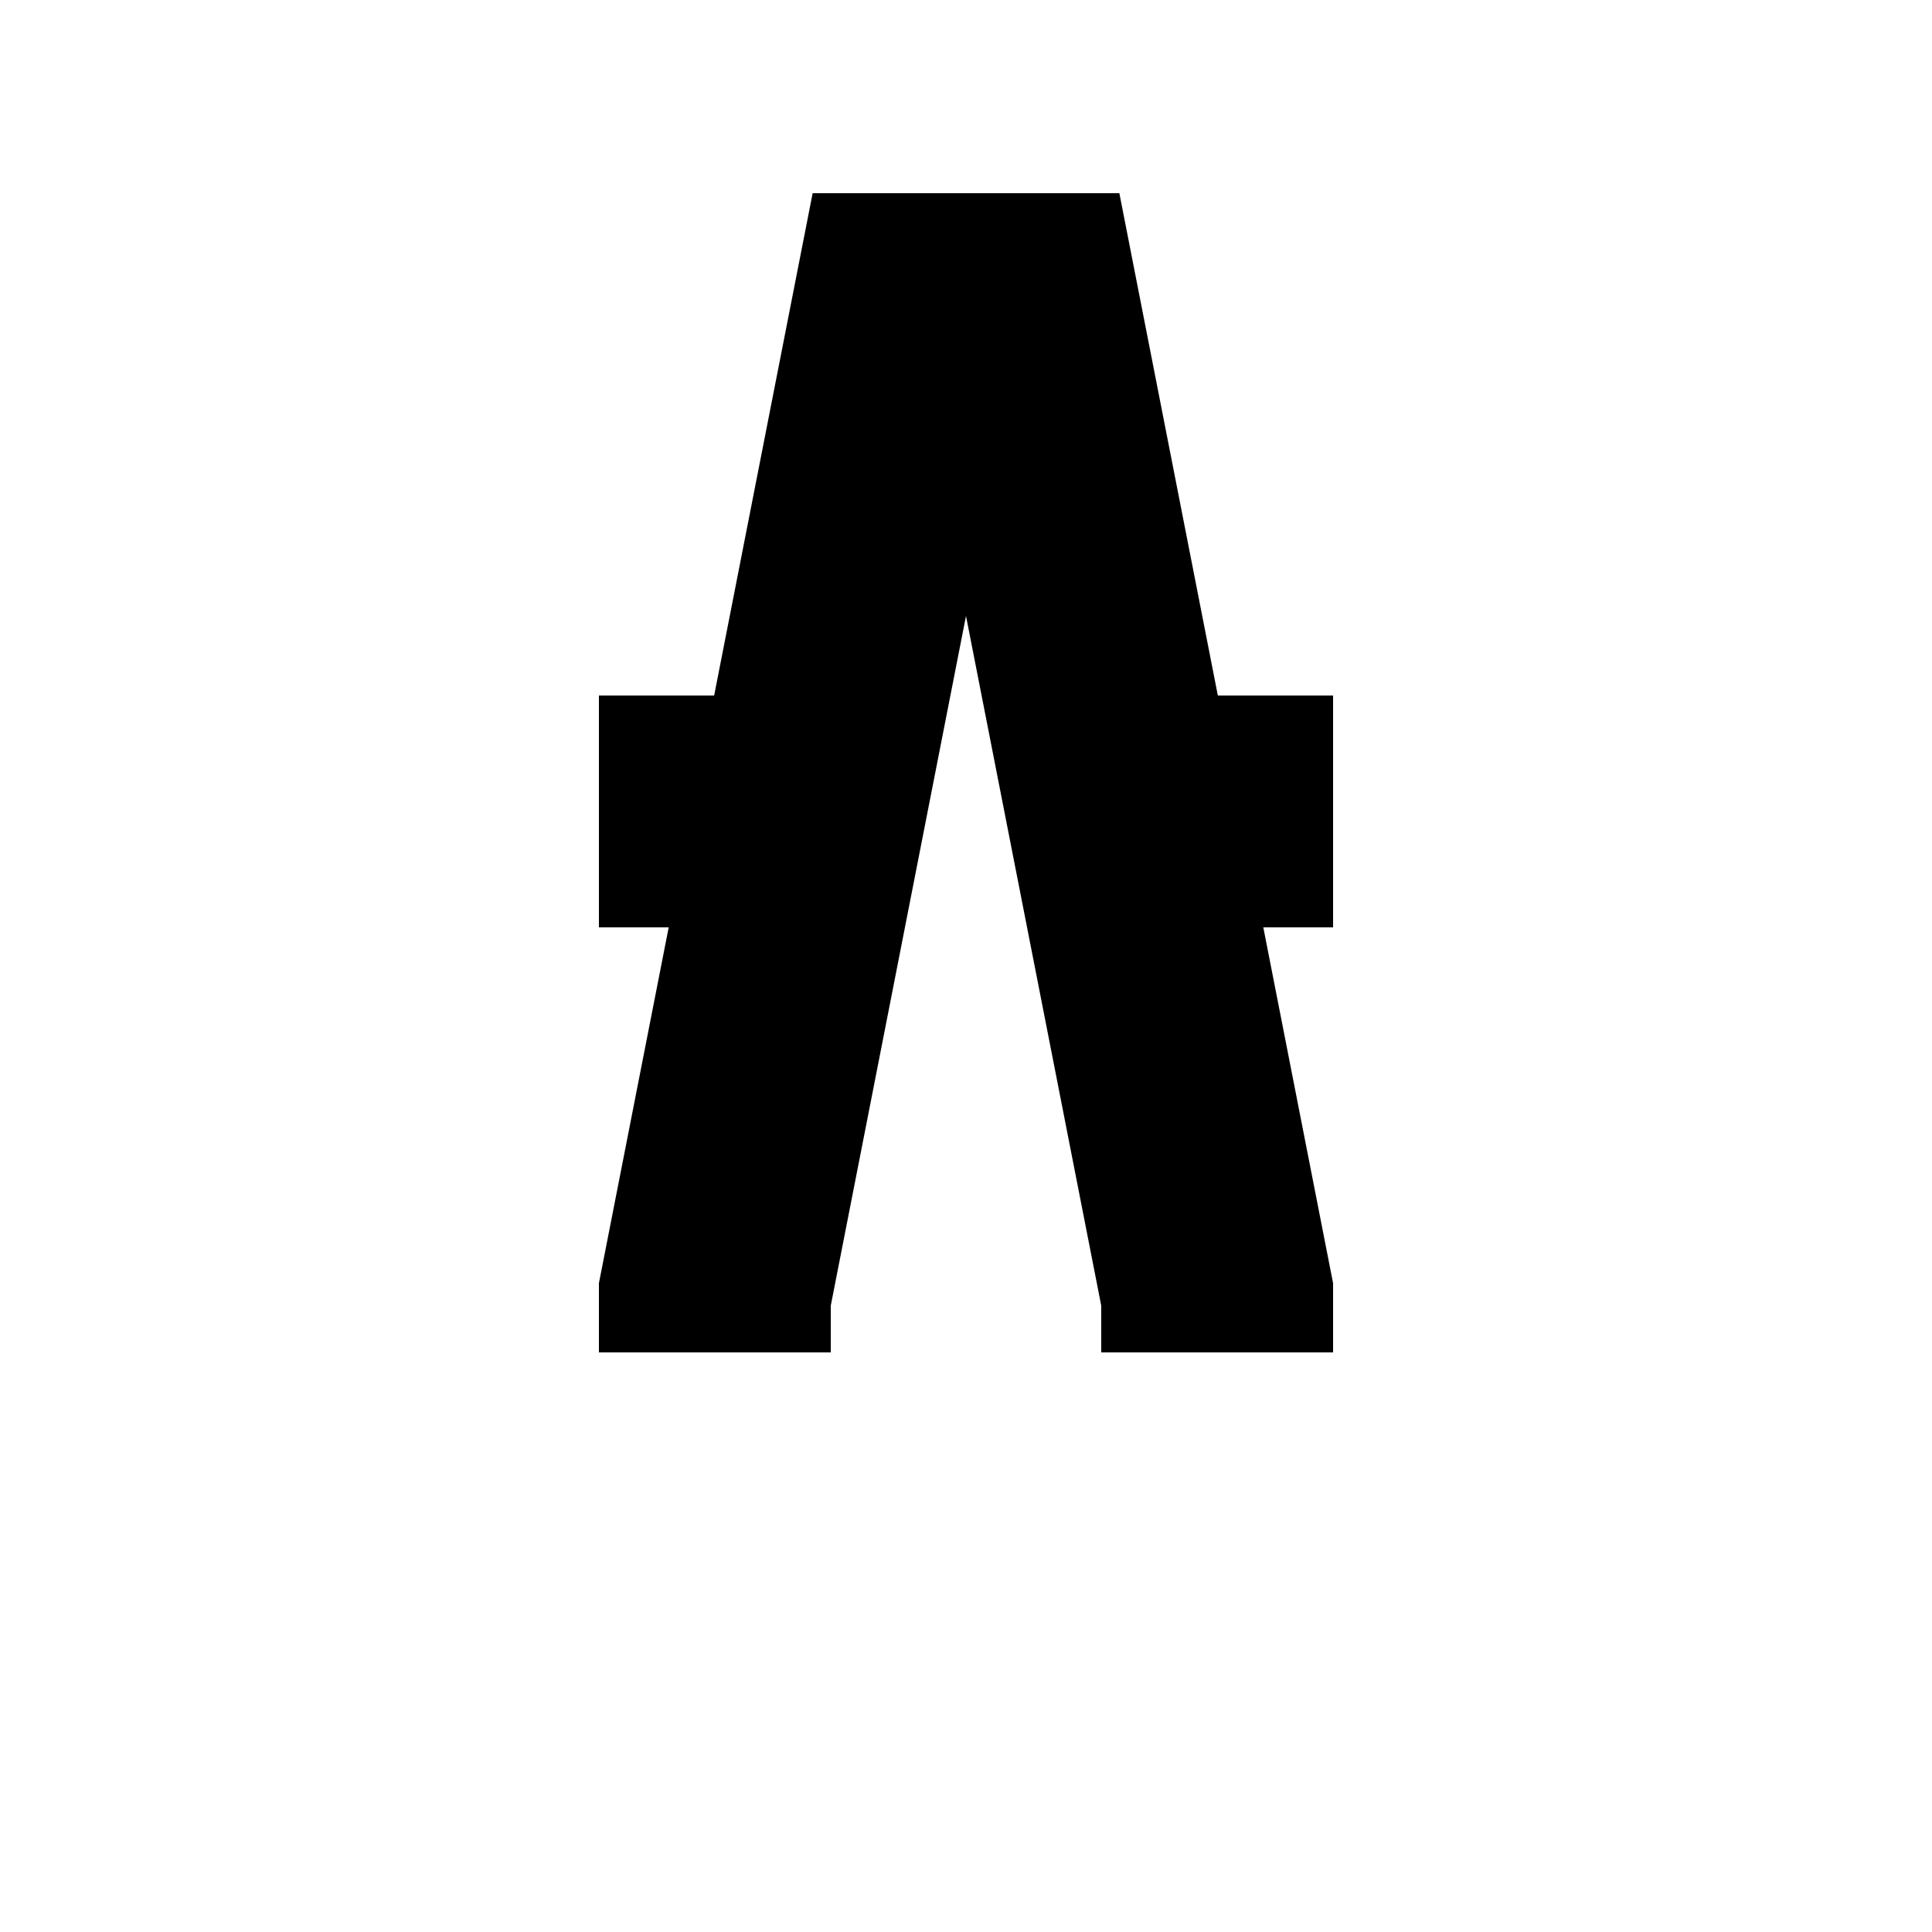
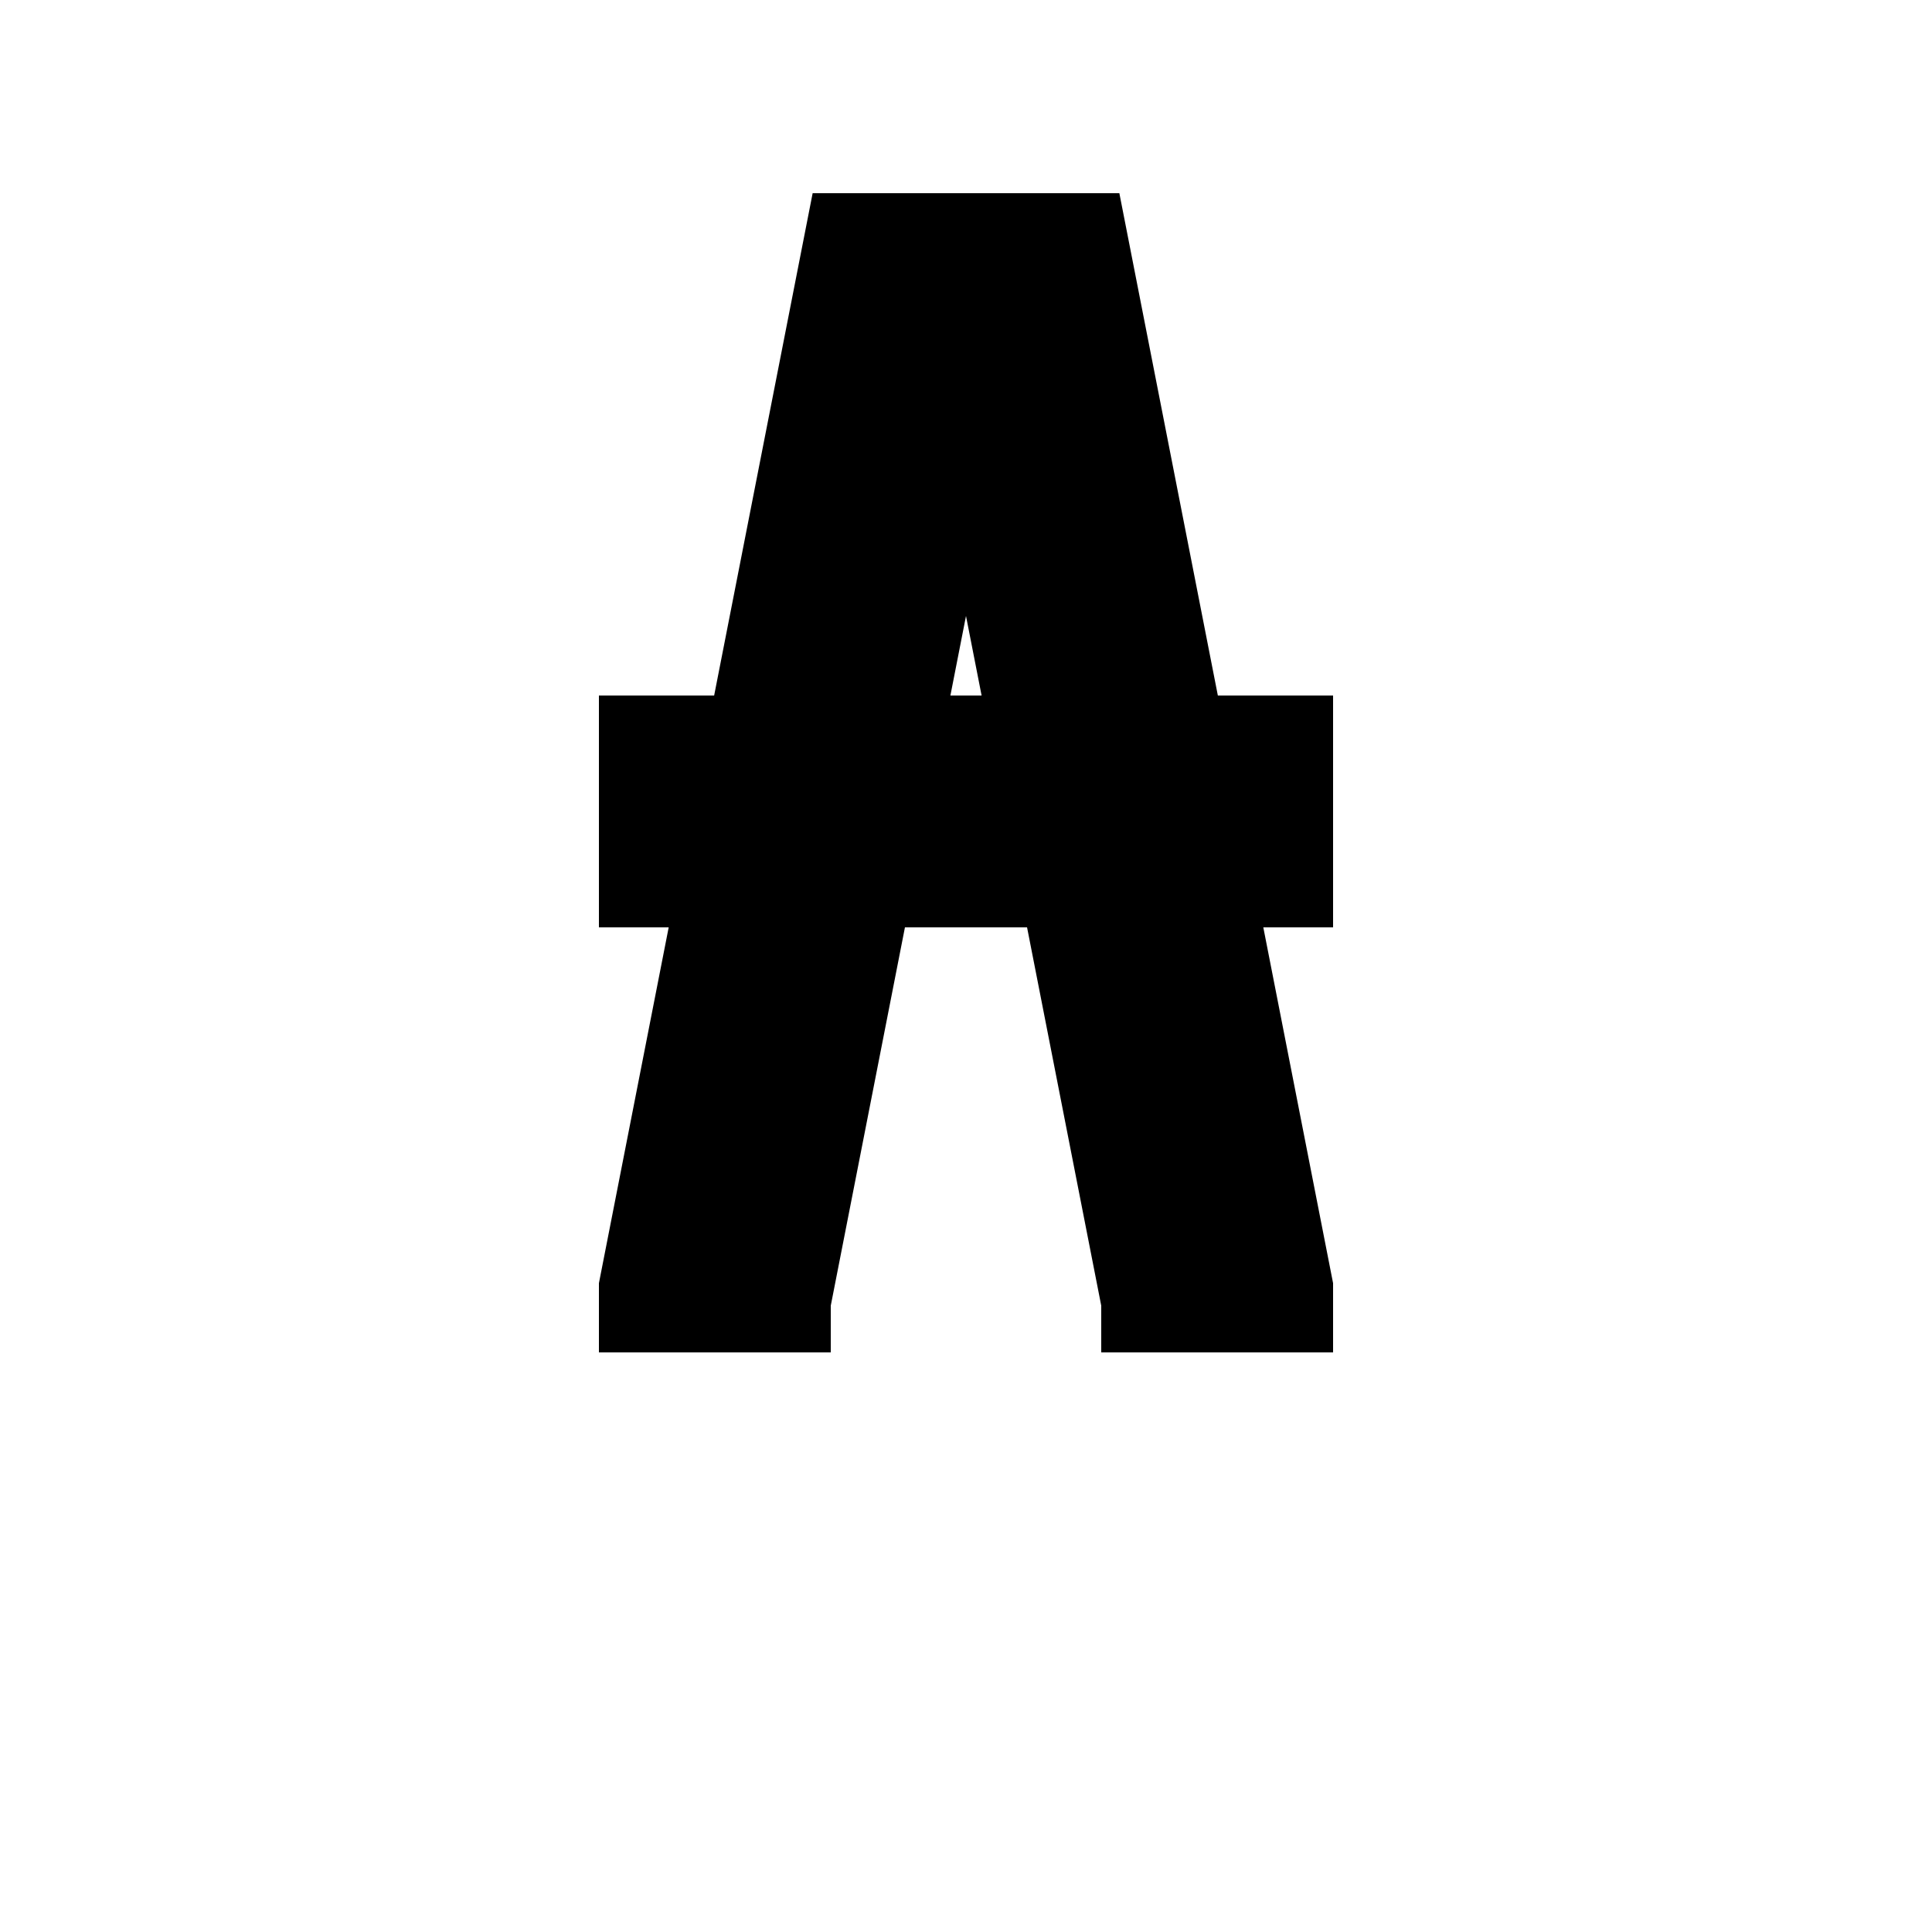
<svg xmlns="http://www.w3.org/2000/svg" xmlns:xlink="http://www.w3.org/1999/xlink" width="1000" height="1000" viewBox="0 0 1000 1000" version="1.1" id="svg1">
  <defs id="defs1">
    <pattern xlink:href="#pattern359" preserveAspectRatio="xMidYMid" id="pattern372" patternTransform="matrix(0.5,0,0,0.5,147.1546,1548.292)" />
    <pattern xlink:href="#pattern357" preserveAspectRatio="xMidYMid" id="pattern371" patternTransform="matrix(0.5,0,0,0.5,221.3208,1552.43)" />
    <pattern xlink:href="#pattern358" preserveAspectRatio="xMidYMid" id="pattern370" patternTransform="matrix(0.5,0,0,0.5,230.9635,1527.821)" />
    <pattern xlink:href="#pattern355" preserveAspectRatio="xMidYMid" id="pattern369" patternTransform="matrix(0.5,0,0,0.5,287.0818,1553.658)" />
    <pattern xlink:href="#pattern354" preserveAspectRatio="xMidYMid" id="pattern368" patternTransform="matrix(0.5,0,0,0.5,230.9727,1529.172)" />
    <pattern xlink:href="#pattern342" preserveAspectRatio="xMidYMid" id="pattern360" patternTransform="matrix(0.5,0,0,0.5,210.4533,1525.539)" />
    <pattern xlink:href="#pattern342" preserveAspectRatio="xMidYMid" id="pattern359" patternTransform="matrix(0.5,0,0,0.5,152.1113,1550.771)" />
    <pattern xlink:href="#pattern342" preserveAspectRatio="xMidYMid" id="pattern358" patternTransform="matrix(0.5,0,0,0.5,202.1113,1533.244)" />
    <pattern xlink:href="#pattern342" preserveAspectRatio="xMidYMid" id="pattern357" patternTransform="matrix(0.5,0,0,0.5,211.4075,1546.234)" />
    <pattern xlink:href="#pattern342" preserveAspectRatio="xMidYMid" id="pattern356" patternTransform="matrix(0.5,0,0,0.5,232.1493,1573.254)" />
    <pattern xlink:href="#pattern342" preserveAspectRatio="xMidYMid" id="pattern355" patternTransform="matrix(0.5,0,0,0.5,275,1552.729)" />
    <pattern xlink:href="#pattern342" preserveAspectRatio="xMidYMid" id="pattern354" patternTransform="matrix(0.5,0,0,0.5,235,1529.791)" />
    <pattern xlink:href="#shading24" preserveAspectRatio="xMidYMid" id="pattern342" patternTransform="matrix(0.5,0,0,0.5,213.9533,1537.539)" x="0" y="0" />
    <pattern patternUnits="userSpaceOnUse" width="338.592" height="42.99" patternTransform="translate(213.9533,1537.539) scale(0.5)" preserveAspectRatio="xMidYMid" id="shading24" style="fill:#000000">
      <path style="fill-rule:nonzero;stroke:none;stroke-width:0.1;stroke-linecap:square;paint-order:markers fill stroke;stop-color:#000000" d="m 1806.499,-758.065 v 18.868 c 55.919,0 121.049,0.595 193.569,3.156 72.941,2.576 146.059,6.877 222.929,13.477 119.09,10.225 223.076,23.761 340.606,39.218 117.502,15.454 222.047,29.056 341.851,39.331 77.366,6.635 151,10.961 224.467,13.552 73.034,2.576 138.631,3.175 194.925,3.175 -55.964,0 -122.222,-1.366 -194.832,-5.254 -73.214,-3.92 -146.968,-10.066 -223.817,-18.887 -118.879,-13.644 -223.324,-31.021 -339.801,-50.578 -116.471,-19.556 -221.186,-36.995 -340.372,-50.692 -77.061,-8.856 -150.994,-15.027 -224.369,-18.962 -72.764,-3.903 -139.126,-5.273 -195.154,-5.273 z m 0,37.815 v 18.868 c 55.919,0 121.049,0.595 193.569,3.156 72.941,2.576 146.059,6.877 222.929,13.477 119.09,10.225 223.076,23.761 340.606,39.218 117.502,15.454 222.047,29.056 341.851,39.331 77.366,6.635 151,10.961 224.467,13.552 73.034,2.576 138.631,3.175 194.925,3.175 -55.964,0 -122.222,-1.366 -194.832,-5.254 -73.214,-3.92 -146.968,-10.066 -223.817,-18.887 -118.879,-13.644 -223.324,-31.021 -339.801,-50.578 -116.471,-19.556 -221.186,-36.995 -340.372,-50.692 -77.061,-8.856 -150.994,-15.027 -224.369,-18.962 -72.764,-3.903 -139.126,-5.273 -195.154,-5.273 z m 0,37.815 v 18.868 c 55.919,0 121.049,0.595 193.569,3.156 72.941,2.576 146.059,6.877 222.929,13.477 119.09,10.225 223.076,23.761 340.606,39.218 117.502,15.454 222.047,29.056 341.851,39.331 77.366,6.635 151,10.961 224.467,13.552 73.034,2.576 138.631,3.175 194.925,3.175 -55.964,0 -122.222,-1.366 -194.832,-5.254 -73.214,-3.92 -146.968,-10.066 -223.817,-18.887 -118.879,-13.644 -223.324,-31.021 -339.801,-50.578 -116.471,-19.556 -221.186,-36.995 -340.372,-50.692 -77.061,-8.856 -150.994,-15.027 -224.369,-18.962 -72.764,-3.903 -139.126,-5.273 -195.154,-5.273 z m 0,37.815 v 18.868 c 55.919,0 121.049,0.595 193.569,3.156 72.941,2.576 146.059,6.877 222.929,13.477 119.09,10.225 223.076,23.761 340.606,39.218 117.502,15.454 222.047,29.056 341.851,39.331 77.366,6.635 151,10.961 224.467,13.552 73.034,2.576 138.631,3.175 194.925,3.175 -55.964,0 -122.222,-1.366 -194.832,-5.254 -73.214,-3.92 -146.968,-10.066 -223.817,-18.887 -118.879,-13.644 -223.324,-31.021 -339.801,-50.578 -116.471,-19.556 -221.186,-36.995 -340.372,-50.692 -77.061,-8.856 -150.994,-15.027 -224.369,-18.962 -72.764,-3.903 -139.126,-5.273 -195.154,-5.273 z m 0,37.815 v 18.868 c 55.919,0 121.049,0.595 193.569,3.156 72.941,2.576 146.059,6.877 222.929,13.477 119.09,10.225 223.076,23.761 340.606,39.218 117.502,15.454 222.047,29.056 341.851,39.331 77.366,6.635 151,10.961 224.467,13.552 73.034,2.576 138.631,3.175 194.925,3.175 -55.964,0 -122.222,-1.366 -194.832,-5.254 -73.214,-3.92 -146.968,-10.066 -223.817,-18.887 -118.879,-13.644 -223.324,-31.021 -339.801,-50.578 -116.471,-19.556 -221.186,-36.995 -340.372,-50.692 -77.061,-8.856 -150.994,-15.027 -224.369,-18.962 -72.764,-3.903 -139.126,-5.273 -195.154,-5.273 z m 0,37.815 v 18.868 c 55.919,0 121.049,0.595 193.569,3.156 72.941,2.576 146.059,6.877 222.929,13.477 119.09,10.225 223.076,23.761 340.606,39.218 117.502,15.454 222.047,29.056 341.851,39.331 77.366,6.635 151,10.961 224.467,13.552 73.034,2.576 138.631,3.175 194.925,3.175 -55.964,0 -122.222,-1.366 -194.832,-5.254 -73.214,-3.92 -146.968,-10.066 -223.817,-18.887 -118.879,-13.644 -223.324,-31.021 -339.801,-50.578 -116.471,-19.556 -221.186,-36.995 -340.372,-50.692 -77.061,-8.856 -150.994,-15.027 -224.369,-18.962 -72.764,-3.903 -139.126,-5.273 -195.154,-5.273 z m 0,37.815 v 18.868 c 55.919,0 121.049,0.595 193.569,3.156 72.941,2.576 146.059,6.877 222.929,13.477 119.09,10.225 223.076,23.761 340.606,39.218 117.502,15.454 222.047,29.056 341.851,39.331 77.366,6.635 151,10.961 224.467,13.552 73.034,2.576 138.631,3.175 194.925,3.175 -55.964,0 -122.222,-1.366 -194.832,-5.254 -73.214,-3.92 -146.968,-10.066 -223.817,-18.887 -118.879,-13.644 -223.324,-31.021 -339.801,-50.578 -116.471,-19.556 -221.186,-36.995 -340.372,-50.692 -77.061,-8.856 -150.994,-15.027 -224.369,-18.962 -72.764,-3.903 -139.126,-5.273 -195.154,-5.273 z" id="use26" transform="matrix(0.223001,0,0,0.3782305,-402.8512,237.2594)" />
    </pattern>
    <clipPath clipPathUnits="userSpaceOnUse" id="clipPath54">
      <path id="path336" style="stroke-width:0.1;stroke-linecap:square;paint-order:markers fill stroke;stop-color:#000000" d="m 1691.199,-792.32 h 1634.892 v 92.828 H 1691.199 Z" />
    </clipPath>
    <clipPath clipPathUnits="userSpaceOnUse" id="clipPath33">
      <rect style="fill:#000000;stroke:none;stroke-width:1;stroke-linecap:butt;stroke-linejoin:bevel;paint-order:stroke markers fill;stop-color:#000000" id="rect33" width="46.192" height="80.007" x="75" y="399.997" />
    </clipPath>
    <clipPath clipPathUnits="userSpaceOnUse" id="clipPath27">
      <rect style="fill:none;stroke:#000000;stroke-width:1;stroke-linecap:butt;stroke-linejoin:bevel;paint-order:stroke markers fill;stop-color:#000000" id="rect28-6" width="46.161" height="39.922" x="86.574" y="420.063" />
    </clipPath>
    <clipPath clipPathUnits="userSpaceOnUse" id="clipPath25">
      <rect style="fill:#ff0000;stroke:none;stroke-width:3;stroke-linecap:square;stroke-linejoin:miter;paint-order:stroke markers fill;stop-color:#000000" id="rect25-8" width="78" height="45.033" x="763.613" y="452.824" />
    </clipPath>
    <clipPath clipPathUnits="userSpaceOnUse" id="clipPath15">
      <rect style="fill:none;stroke:#000000;stroke-linecap:butt;stroke-linejoin:bevel;paint-order:stroke markers fill;stop-color:#000000" id="rect15-7" width="45.034" height="38.956" x="262.483" y="121.001" />
    </clipPath>
    <linearGradient id="swatch75">
      <stop style="stop-color:#000000;stop-opacity:1;" offset="0" id="stop75" />
    </linearGradient>
  </defs>
-   <g id="layer8" style="">
-     <g id="g275" style="display:inline">
-       <path style="baseline-shift:baseline;;overflow:visible;opacity:1;vector-effect:none;enable-background:accumulate;stop-color:#000000;stop-opacity:1" d="M 420.623,100 369.643,360 H 310 v 120 h 36.113 L 310,664.174 V 700 h 120 v -24.174 l 70,-357.002 70,357.002 V 700 H 690 V 664.174 L 653.887,480 H 690 V 360 H 630.357 L 579.377,100 Z" id="path23" />
+   <g id="layer8" style="display:inline;fill:#000000;fill-opacity:1;stroke:#000000;stroke-opacity:1">
+     <g id="g538" style=";fill:#000000;fill-opacity:1;stroke:#000000;stroke-opacity:1">
+       <path id="path538" style="display:inline;fill:#000000;fill-opacity:1;stroke:#000000;stroke-width:120;stroke-dasharray:none;stroke-opacity:1" d="M 690,420 H 310 m 60,280 V 670 L 470,160 h 60 l 100,510 v 30 -30 L 530,160 H 470 L 370,670 Z" />
    </g>
  </g>
</svg>
